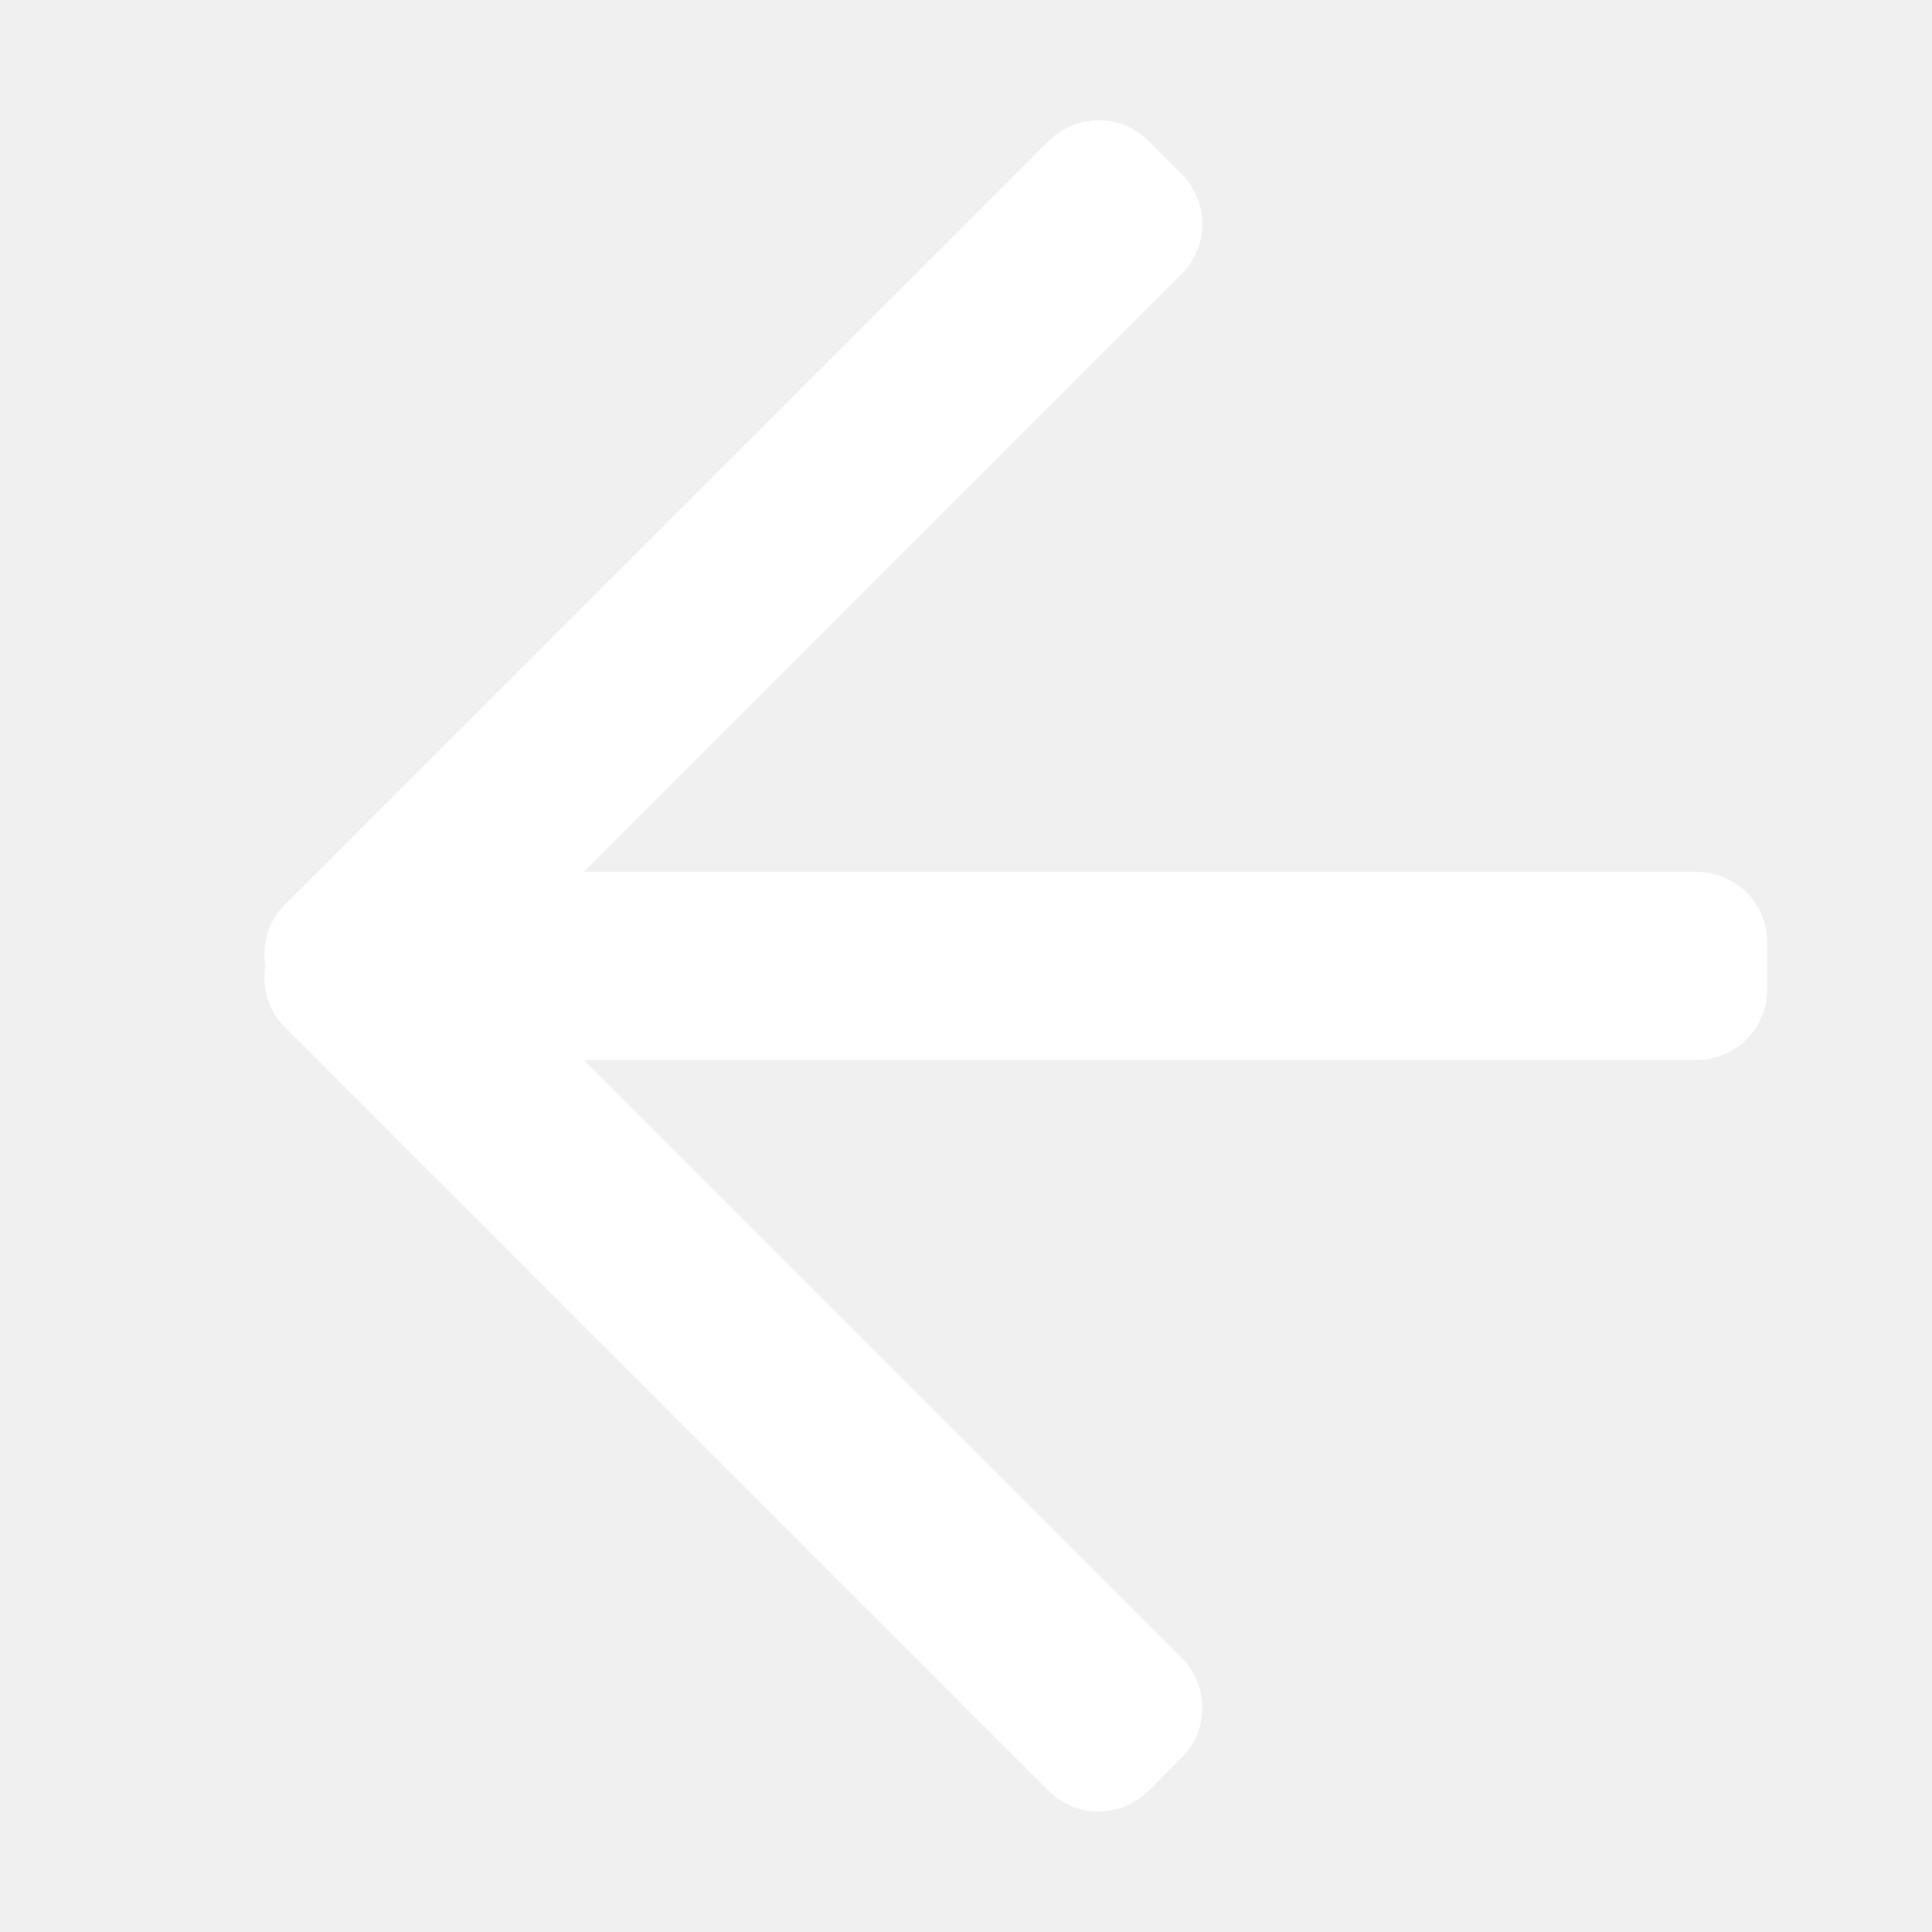
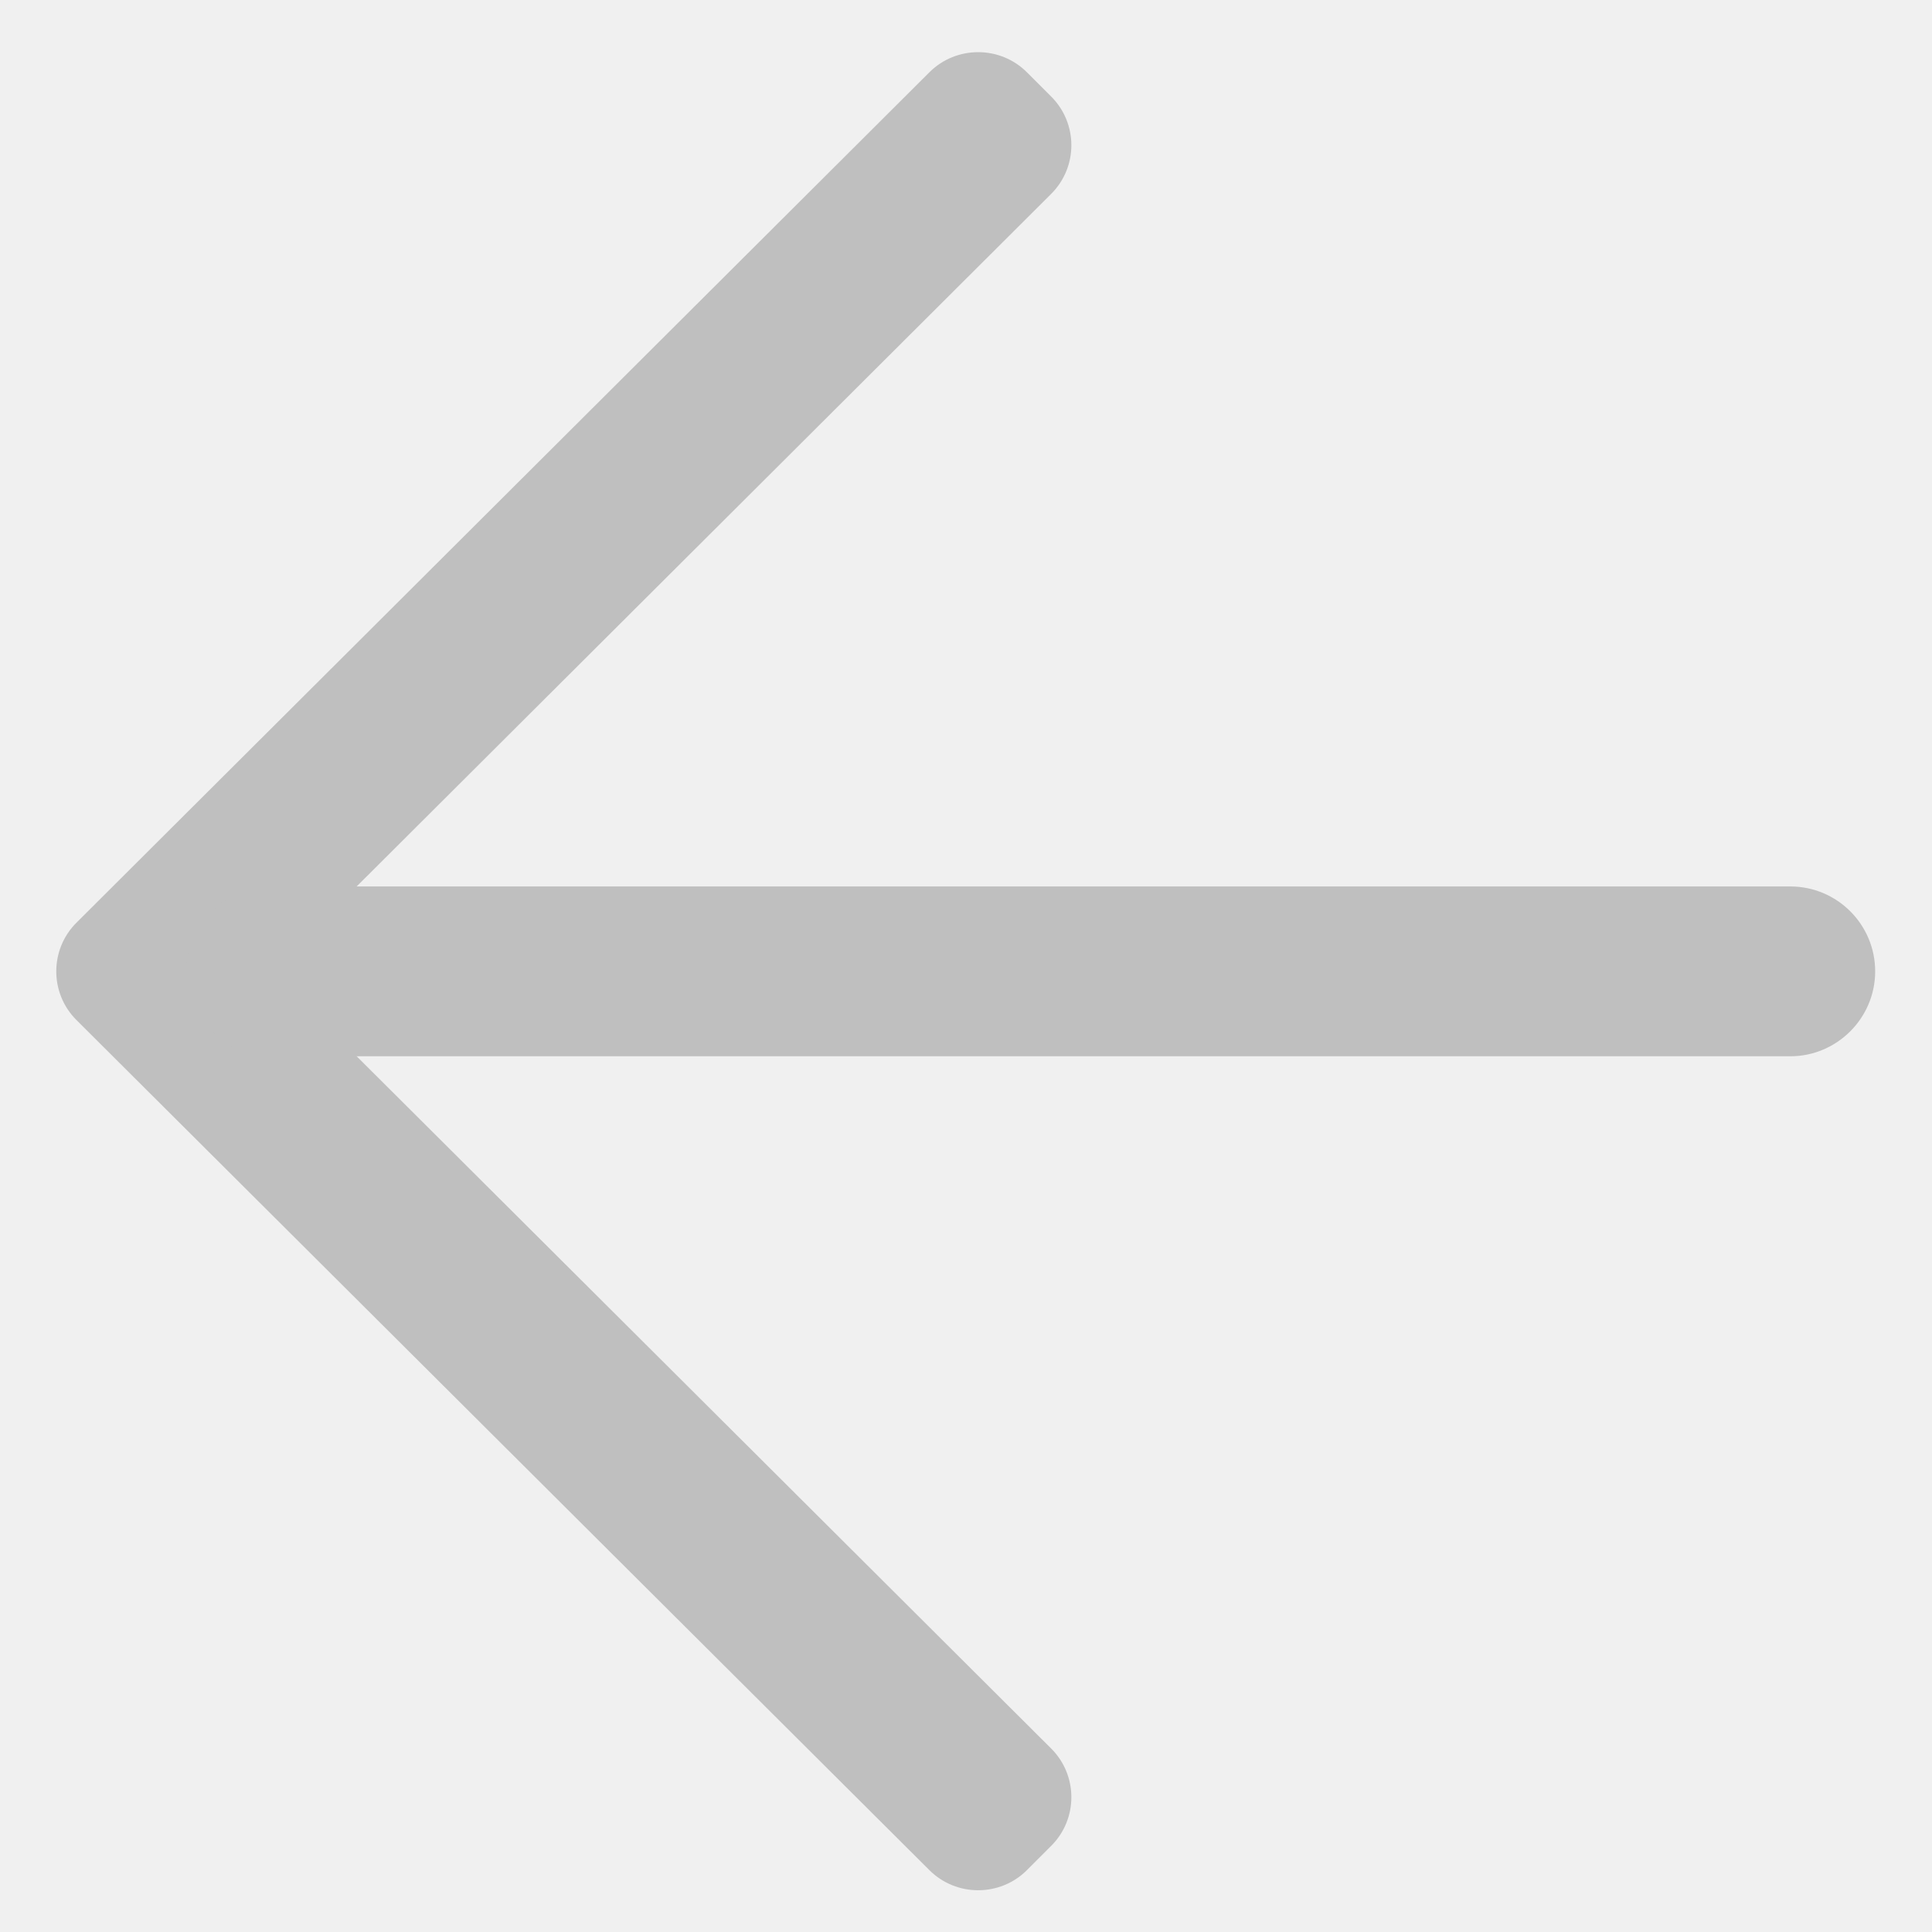
- <svg xmlns="http://www.w3.org/2000/svg" t="1509602491695" class="icon" style="" viewBox="0 0 1024 1024" version="1.1" p-id="7978" width="200" height="200">
+ <svg xmlns="http://www.w3.org/2000/svg" t="1510304383214" class="icon" style="" viewBox="0 0 1024 1024" version="1.1" p-id="9731" width="200" height="200">
  <defs>
    <style type="text/css" />
  </defs>
-   <path d="M899.278 561.793 309.393 561.793l316.91 316.91c14.604 14.604 14.604 38.278 0 52.856l-17.618 17.644c-14.578 14.578-38.252 14.578-52.856 0L150.526 543.901c-8.722-8.722-11.588-20.609-9.869-31.948-1.719-11.364 1.146-23.226 9.869-31.972L555.828 74.703c14.604-14.604 38.278-14.604 52.856 0l17.618 17.618c14.604 14.604 14.604 38.252 0 52.856L309.393 462.113l589.886 0c20.659 0 37.38 16.722 37.38 37.38l0 24.921C936.659 545.047 919.937 561.793 899.278 561.793z" p-id="7979" fill="#ffffff" />
+   <path d="M143.895 514.844L557.176 102.735c14.222-14.222 14.222-37.312 0-51.535l-12.884-12.884c-14.222-14.222-37.48-14.222-51.702 0L40.492 489.077c-14.222 14.222-14.222 37.312 0 51.535l452.099 450.593c14.222 14.222 37.48 14.222 51.702 0l12.884-12.884c14.222-14.222 14.222-37.312 0-51.535L143.895 514.844z" fill="#bfbfbf" p-id="9732" />
+   <path d="M948.873 559.854H143.895c-24.931 0-45.009-20.246-45.009-45.009 0-24.931 20.246-45.009 45.009-45.009h804.978c24.931 0 45.009 20.246 45.009 45.009 0 24.763-20.246 45.009-45.009 45.009z" fill="#bfbfbf" p-id="9733" />
</svg>
